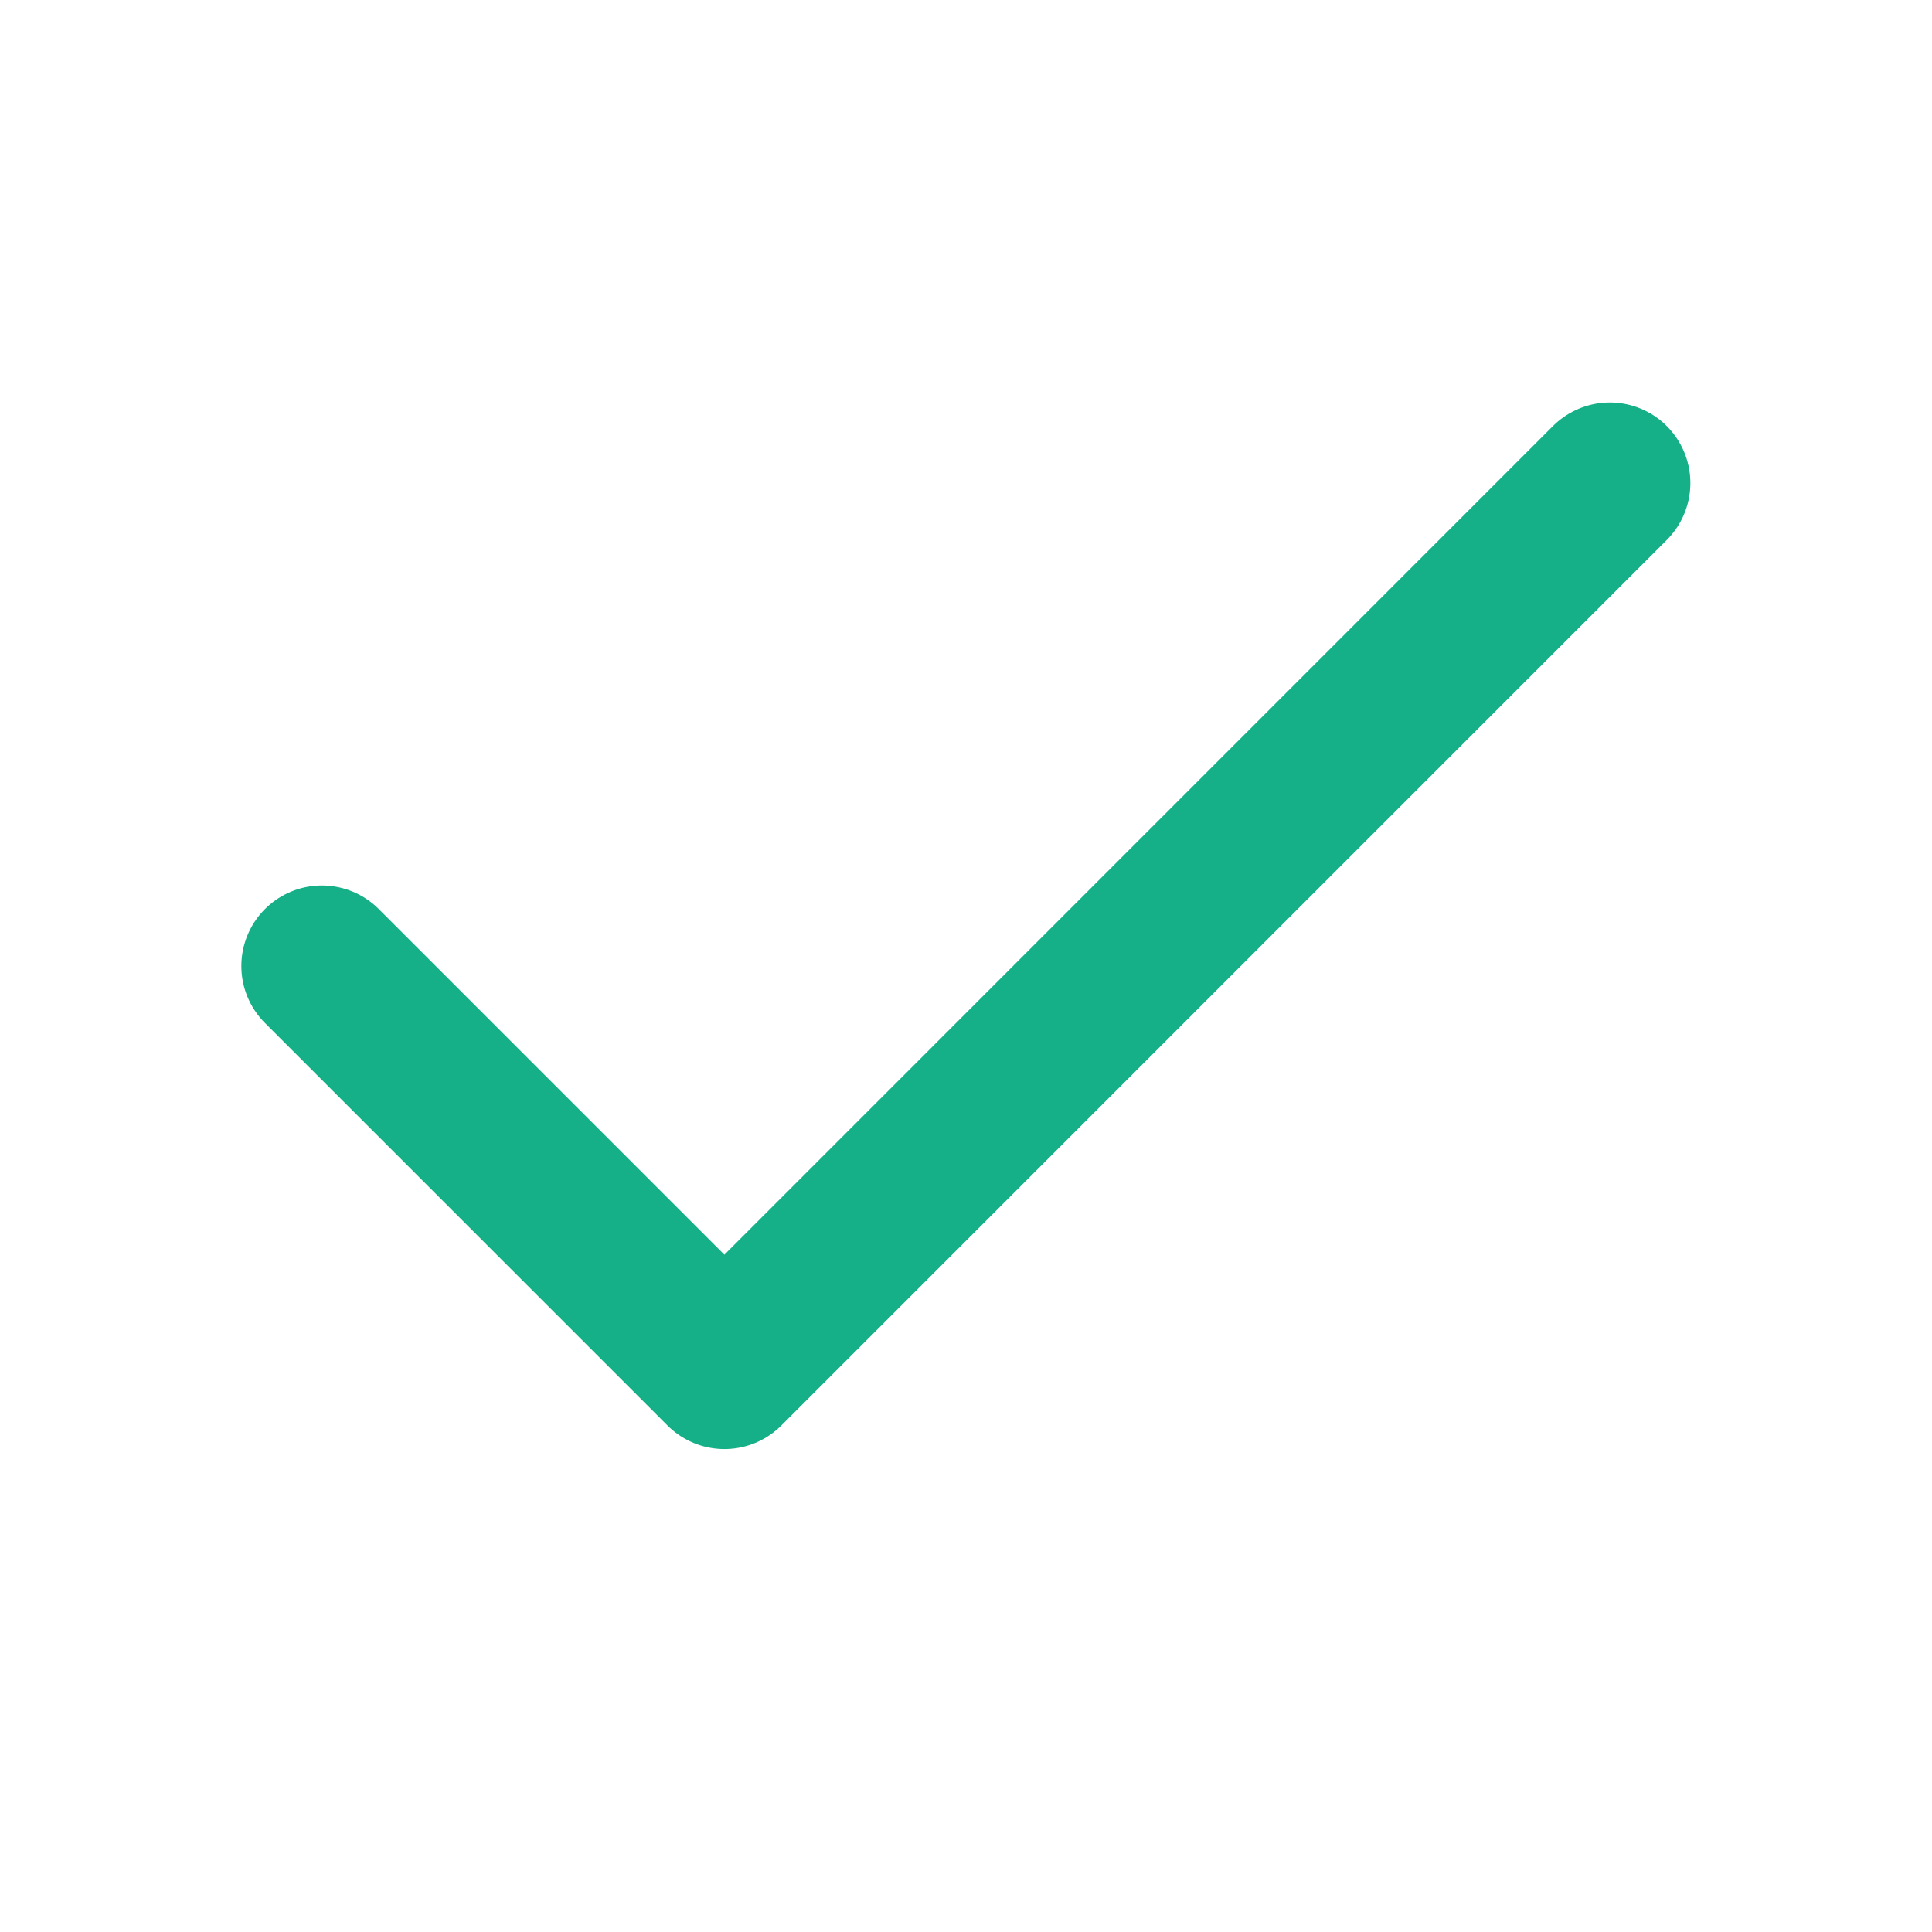
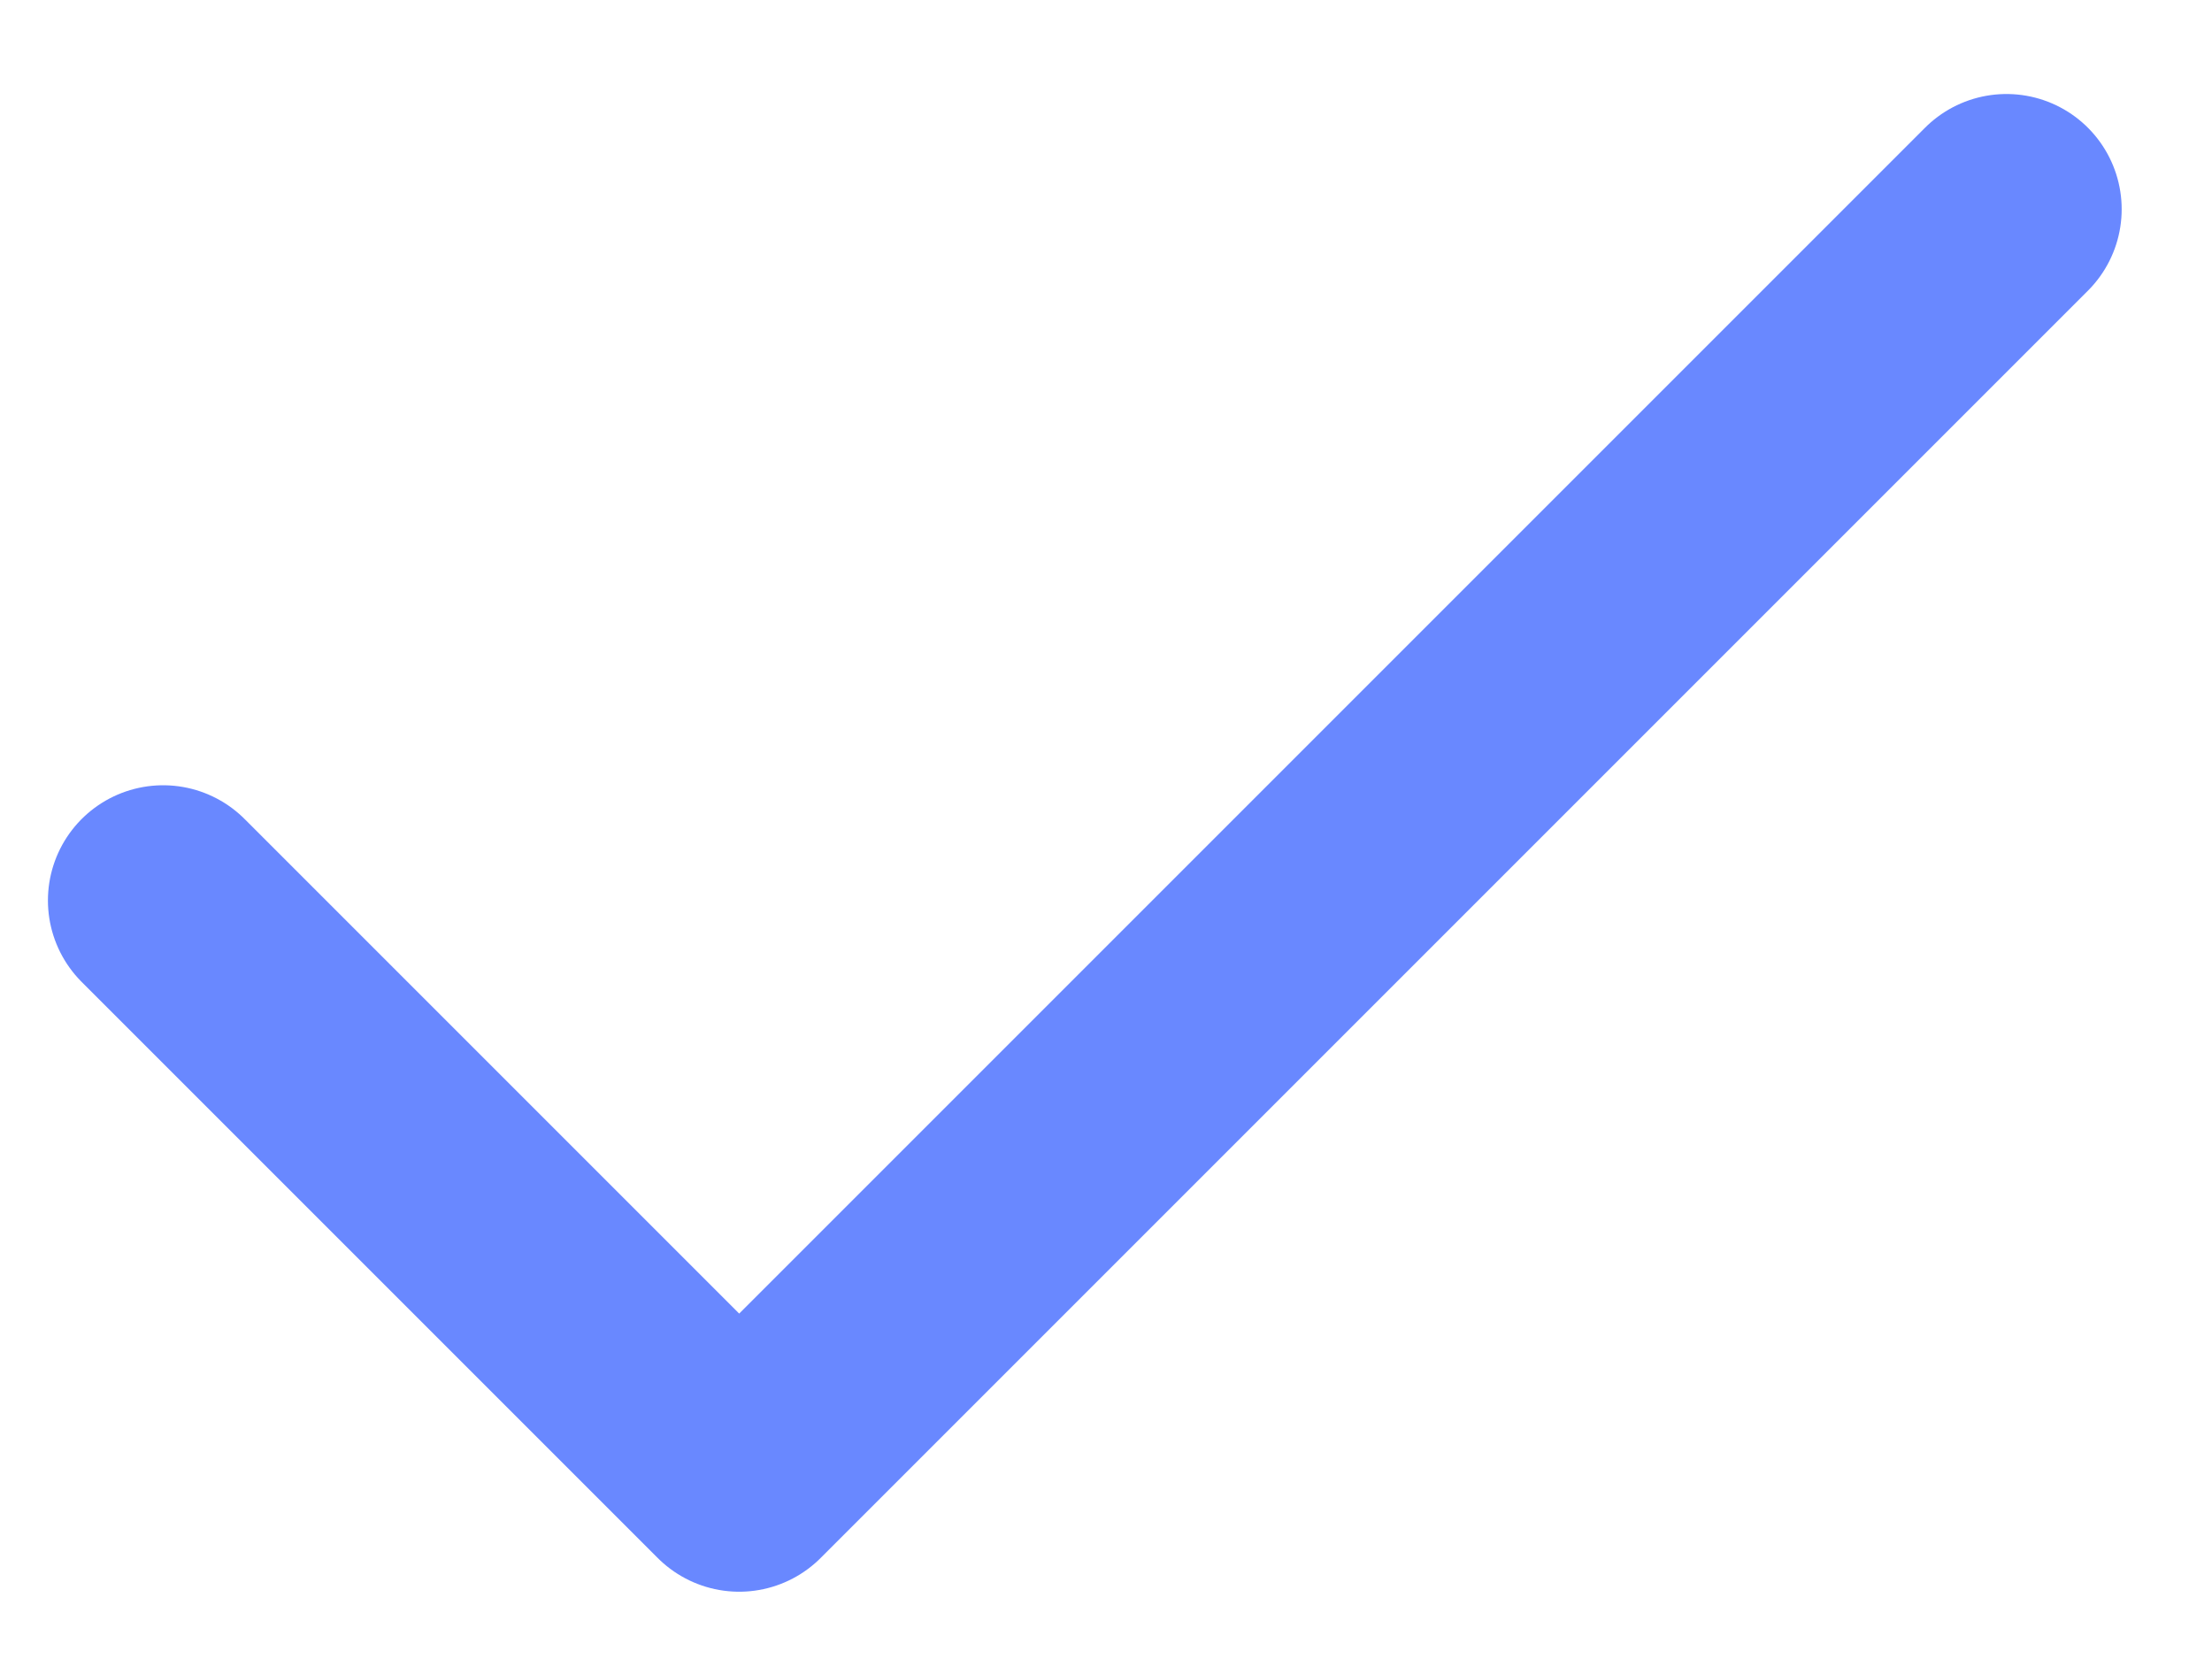
- <svg xmlns="http://www.w3.org/2000/svg" width="20" height="20" viewBox="0 0 20 20" fill="none">
-   <path d="M16.665 5L7.499 14.167L3.332 10" stroke="#15B088" stroke-width="1.667" stroke-linecap="round" stroke-linejoin="round" />
+ <svg xmlns="http://www.w3.org/2000/svg" width="12" height="9" viewBox="0 0 12 9" fill="none">
+   <path d="M10.885 1.135L4.01 8.01L0.885 4.885" stroke="#6988FF" stroke-width="1.25" stroke-linecap="round" stroke-linejoin="round" />
</svg>
